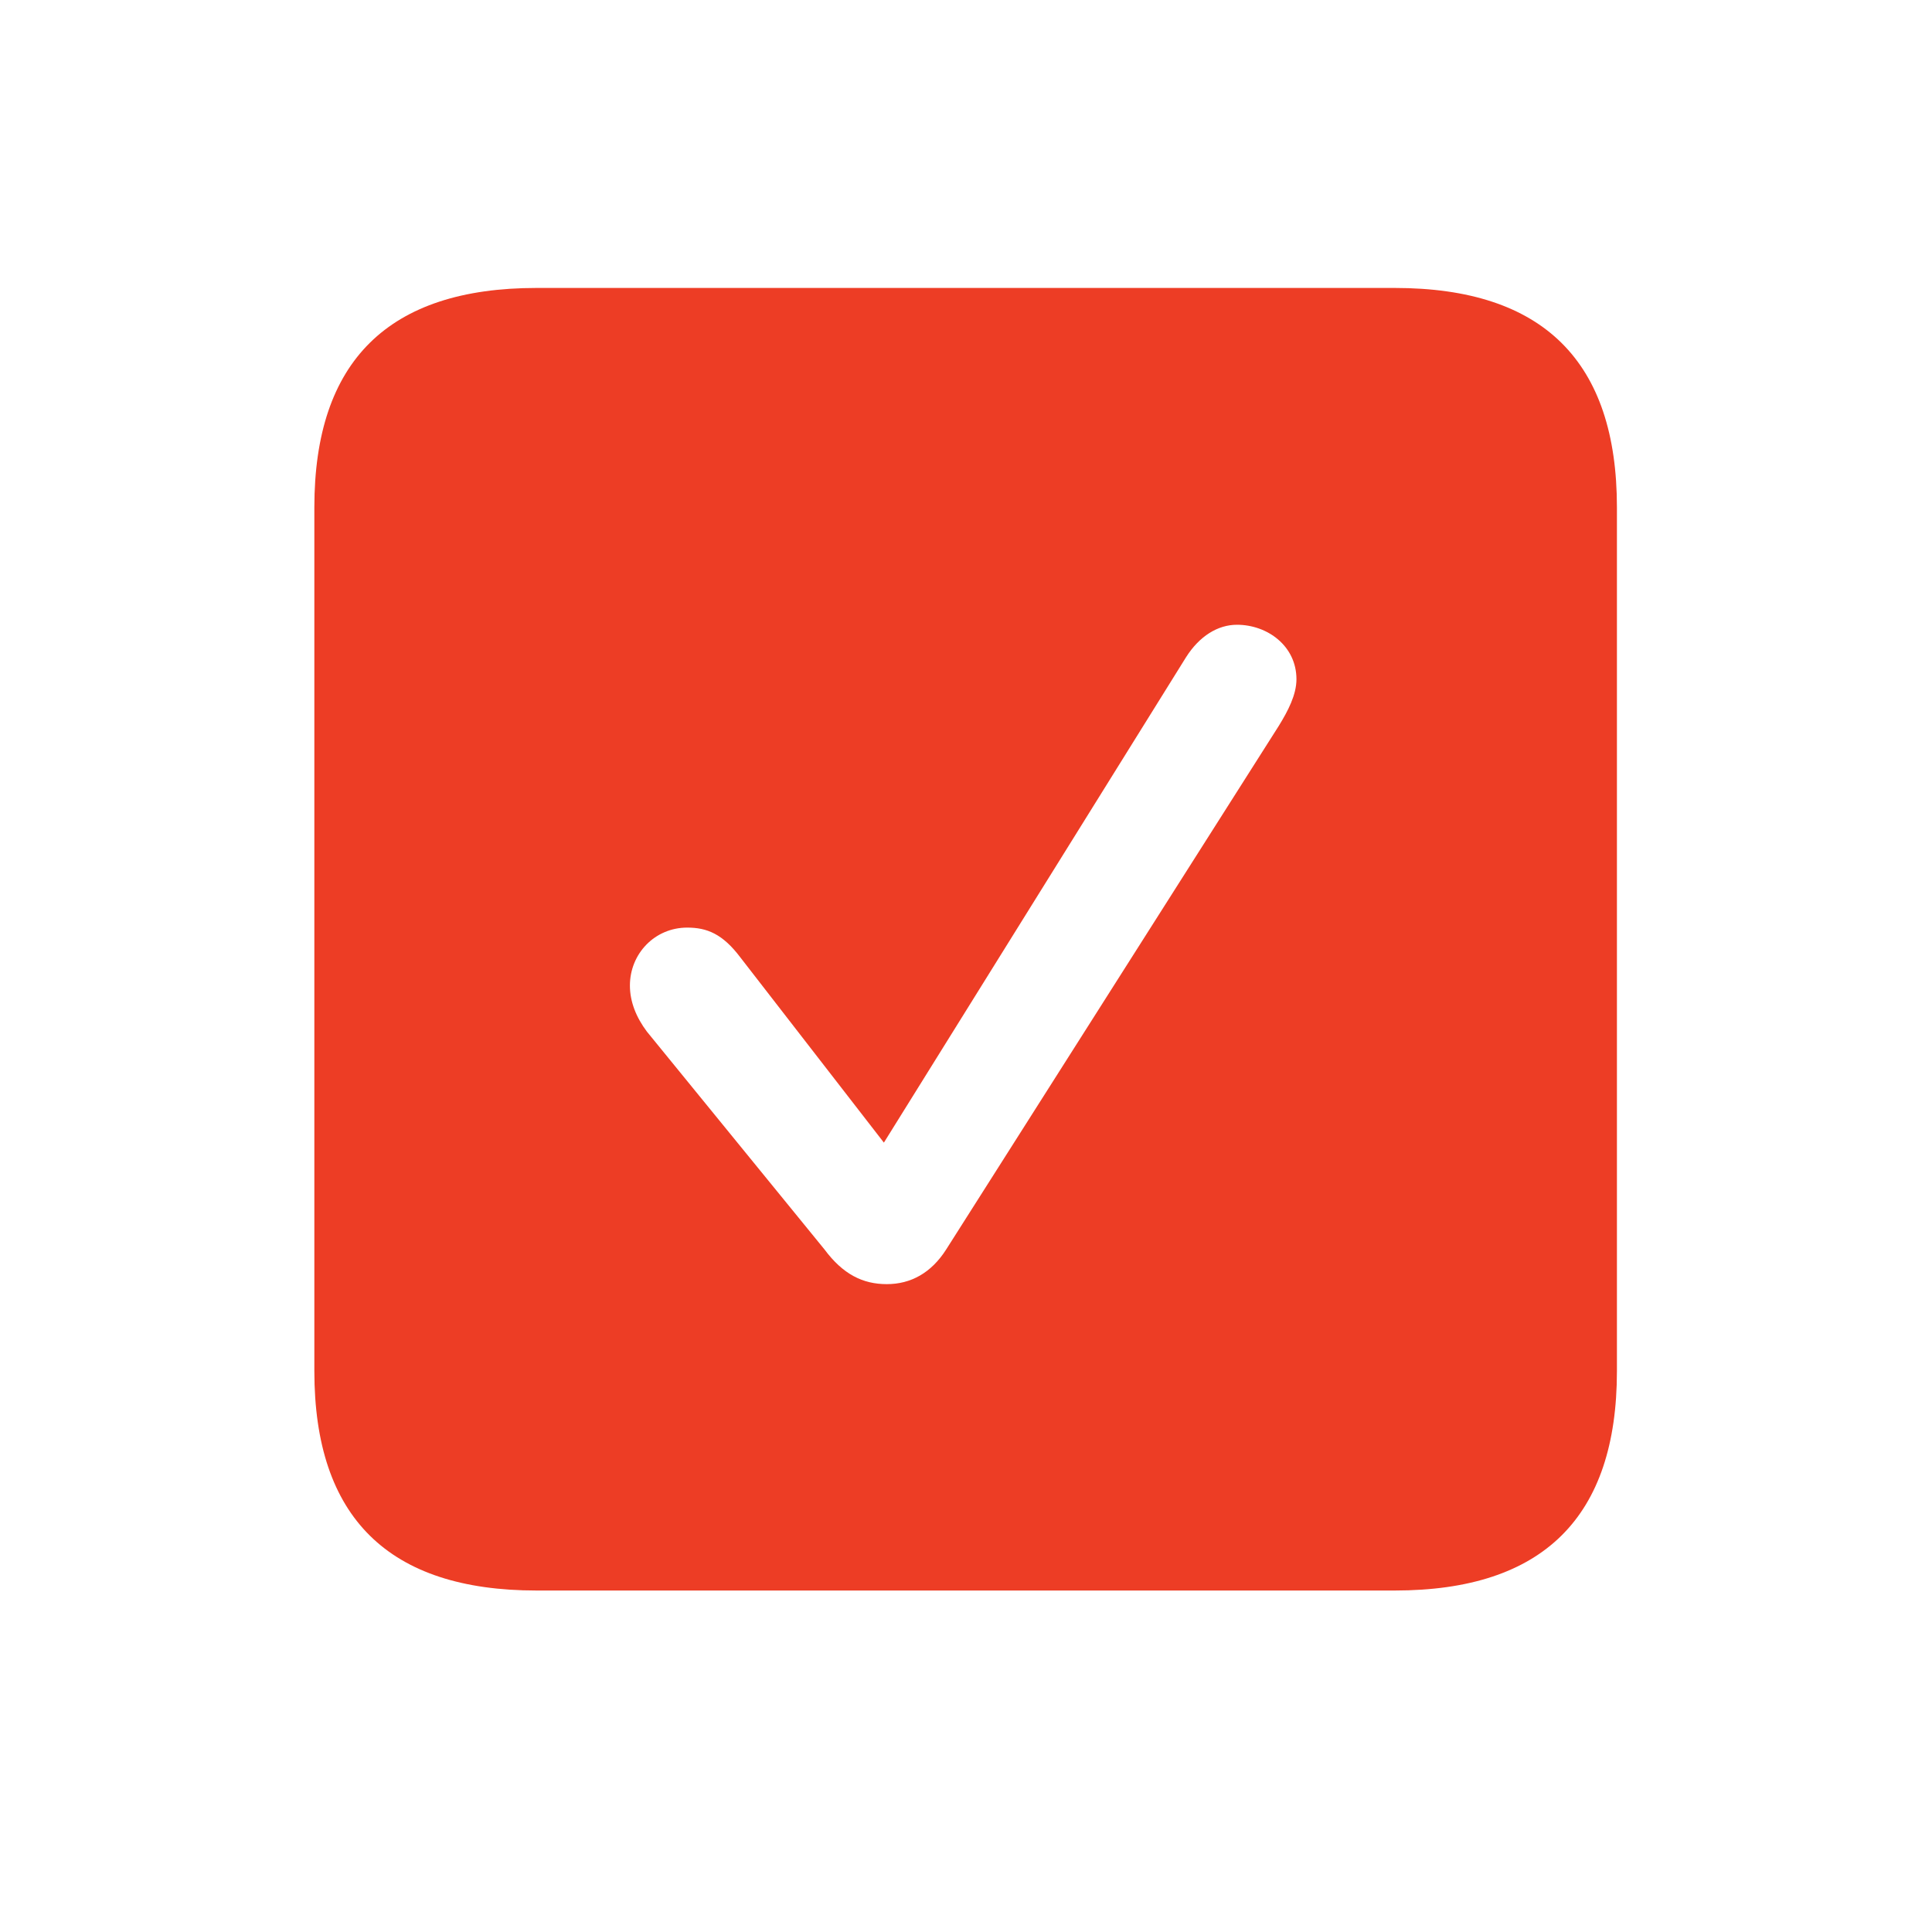
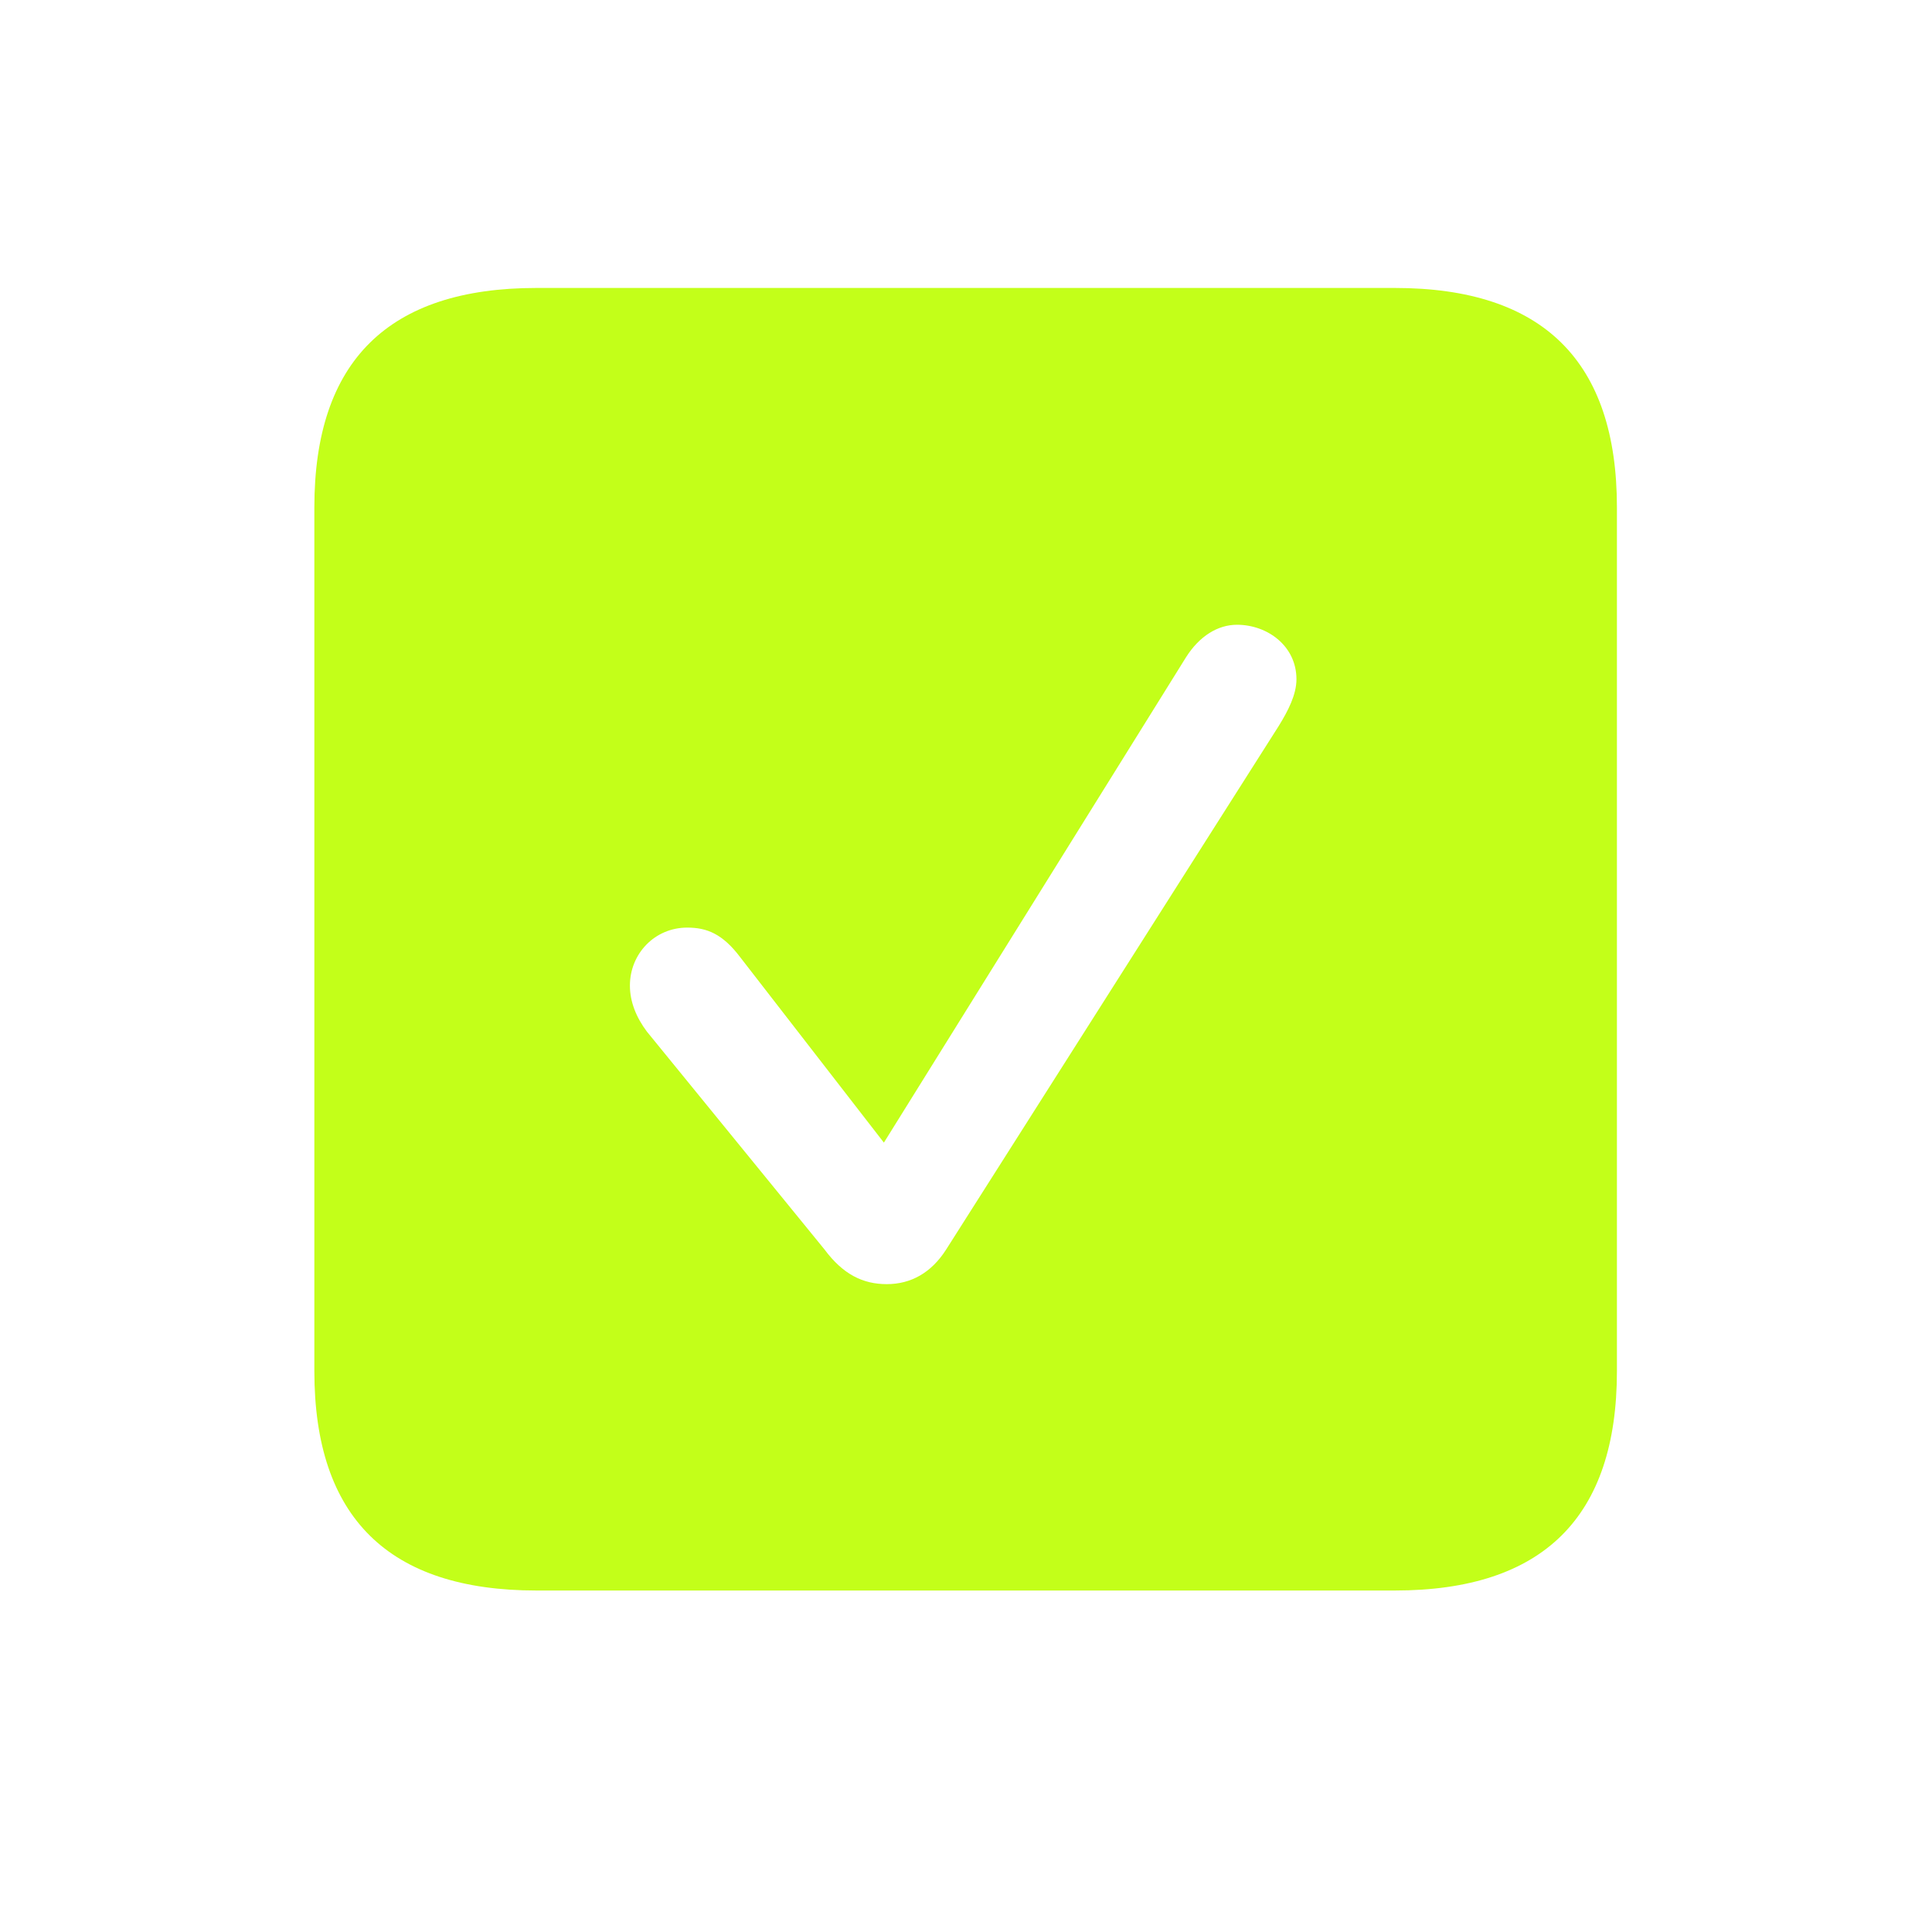
<svg xmlns="http://www.w3.org/2000/svg" width="24" height="24" viewBox="0 0 24 24" fill="none">
-   <path d="M6.665 19.758H17.326C19.172 19.758 20.086 18.844 20.086 17.033V6.302C20.086 4.491 19.172 3.577 17.326 3.577H6.665C4.828 3.577 3.905 4.482 3.905 6.302V17.033C3.905 18.852 4.828 19.758 6.665 19.758ZM11.016 15.952C10.717 15.952 10.471 15.829 10.242 15.521L8.036 12.815C7.904 12.639 7.825 12.445 7.825 12.243C7.825 11.848 8.133 11.523 8.537 11.523C8.783 11.523 8.977 11.602 9.196 11.892L10.98 14.194L14.733 8.165C14.9 7.901 15.129 7.761 15.366 7.761C15.744 7.761 16.105 8.024 16.105 8.438C16.105 8.631 15.999 8.833 15.885 9.018L11.754 15.521C11.569 15.812 11.315 15.952 11.016 15.952Z" fill="#ED3D25" />
+   <path d="M6.665 19.758H17.326C19.172 19.758 20.086 18.844 20.086 17.033V6.302C20.086 4.491 19.172 3.577 17.326 3.577H6.665C4.828 3.577 3.905 4.482 3.905 6.302V17.033C3.905 18.852 4.828 19.758 6.665 19.758ZM11.016 15.952C10.717 15.952 10.471 15.829 10.242 15.521L8.036 12.815C7.904 12.639 7.825 12.445 7.825 12.243C7.825 11.848 8.133 11.523 8.537 11.523C8.783 11.523 8.977 11.602 9.196 11.892L10.98 14.194L14.733 8.165C14.9 7.901 15.129 7.761 15.366 7.761C15.744 7.761 16.105 8.024 16.105 8.438C16.105 8.631 15.999 8.833 15.885 9.018L11.754 15.521C11.569 15.812 11.315 15.952 11.016 15.952Z" fill="#C3FF19" />
</svg>
